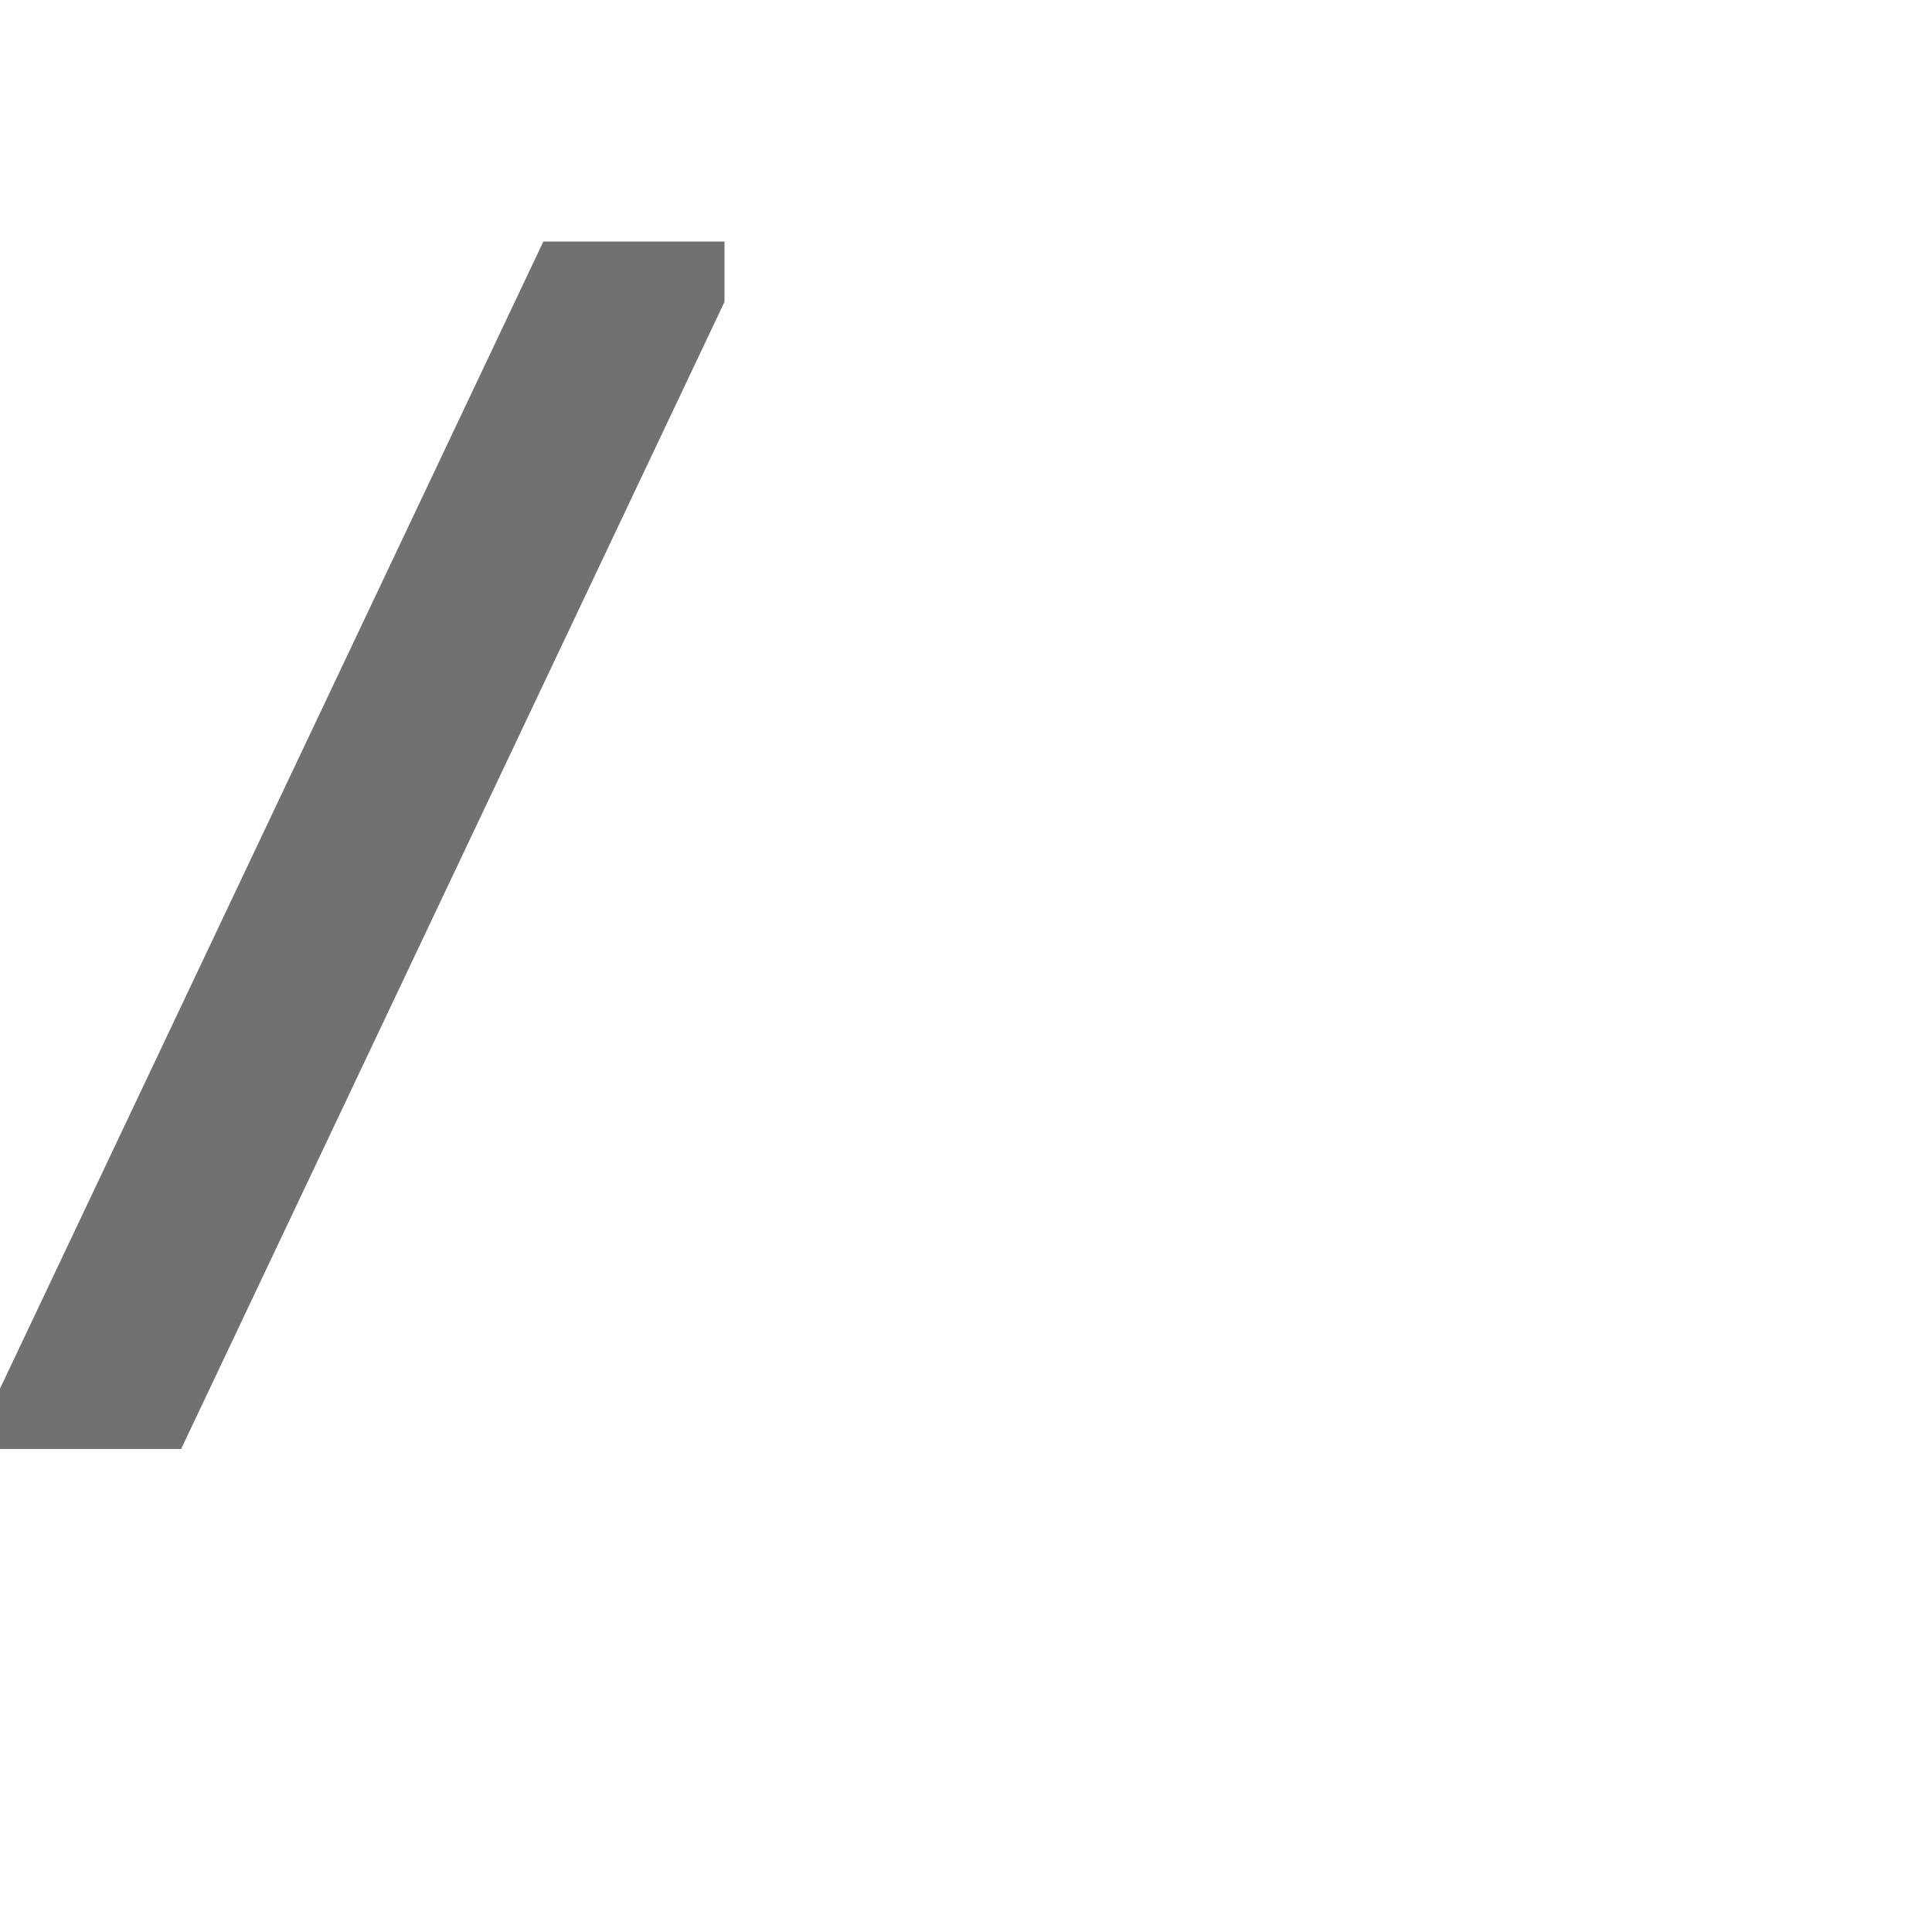
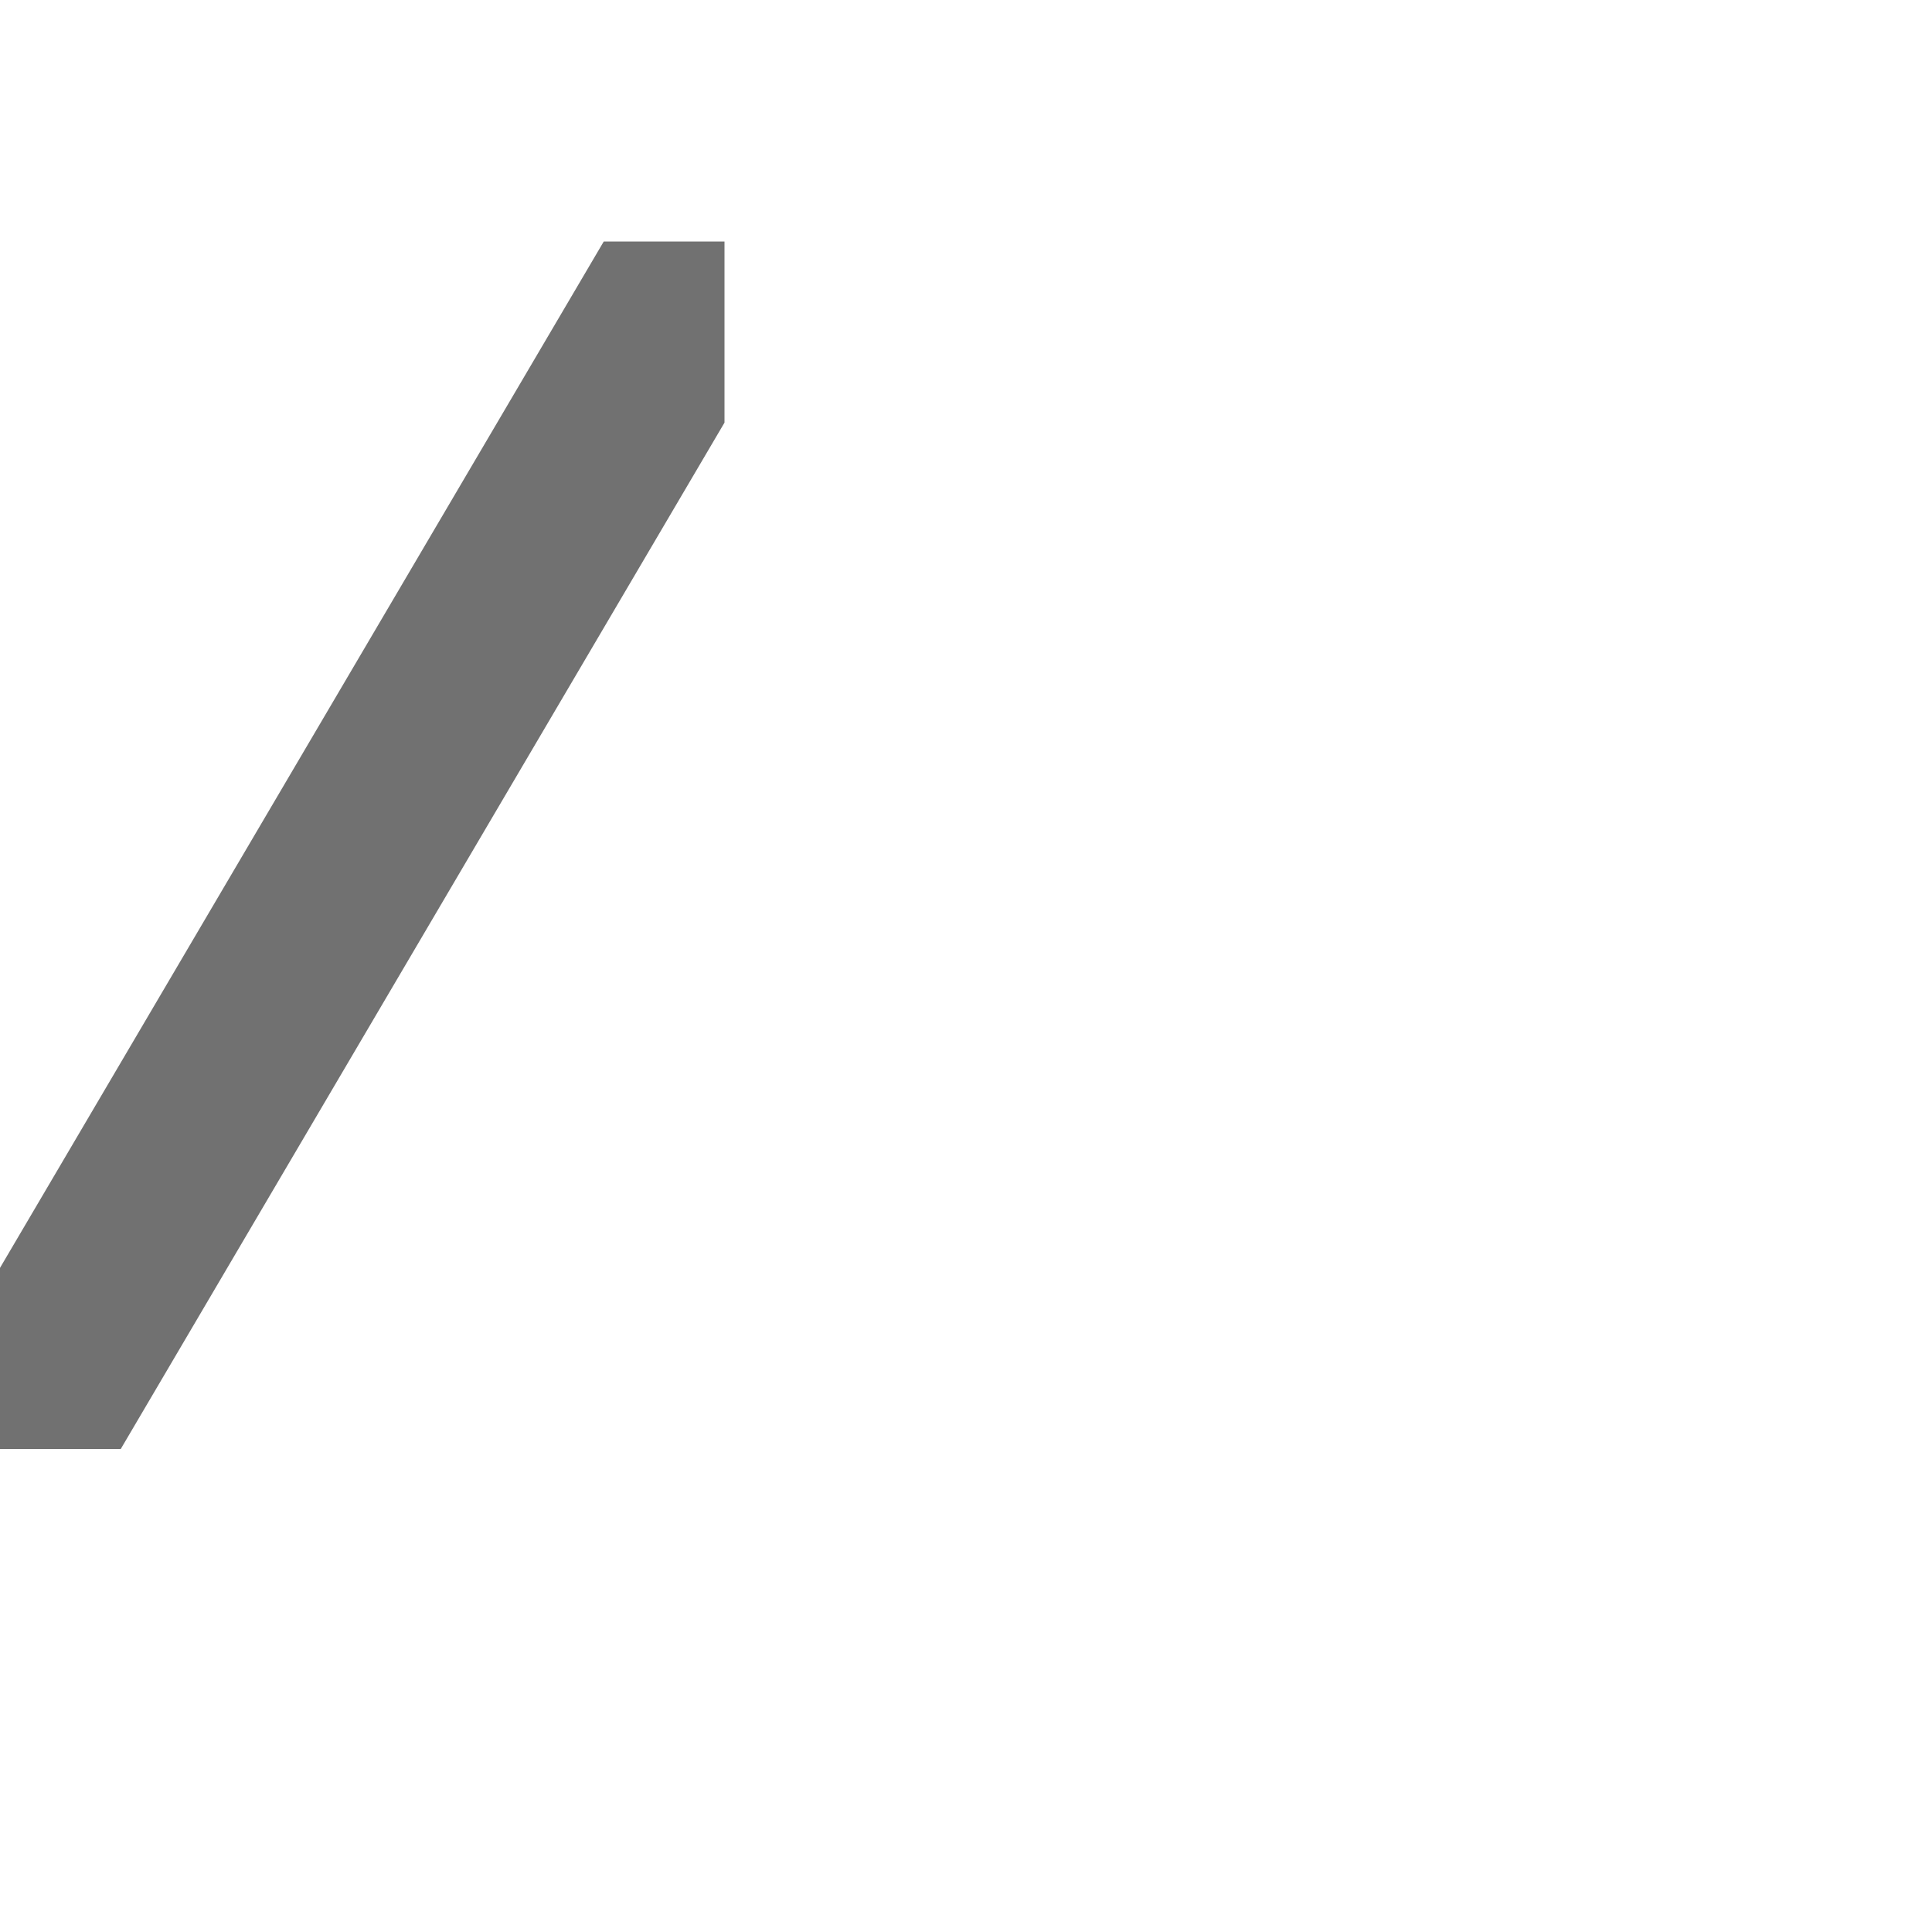
<svg xmlns="http://www.w3.org/2000/svg" width="800" height="800" viewBox="0 0 800 800" version="1.1" id="svg1" xml:space="preserve">
  <defs id="defs1" />
  <g id="layer1">
-     <path style="fill:#000000;fill-opacity:0.555;stroke:none;stroke-width:1px;stroke-linecap:butt;stroke-linejoin:miter;stroke-opacity:1" d="M 75,600 300,125 V 100 H 225 L 0,575 v 25 z" id="path5476" />
+     <path style="fill:#000000;fill-opacity:0.555;stroke:none;stroke-width:1px;stroke-linecap:butt;stroke-linejoin:miter;stroke-opacity:1" d="M 50,600 300,175 V 100 H 250 L 0,525 v 75 z" id="path5476" />
  </g>
</svg>
